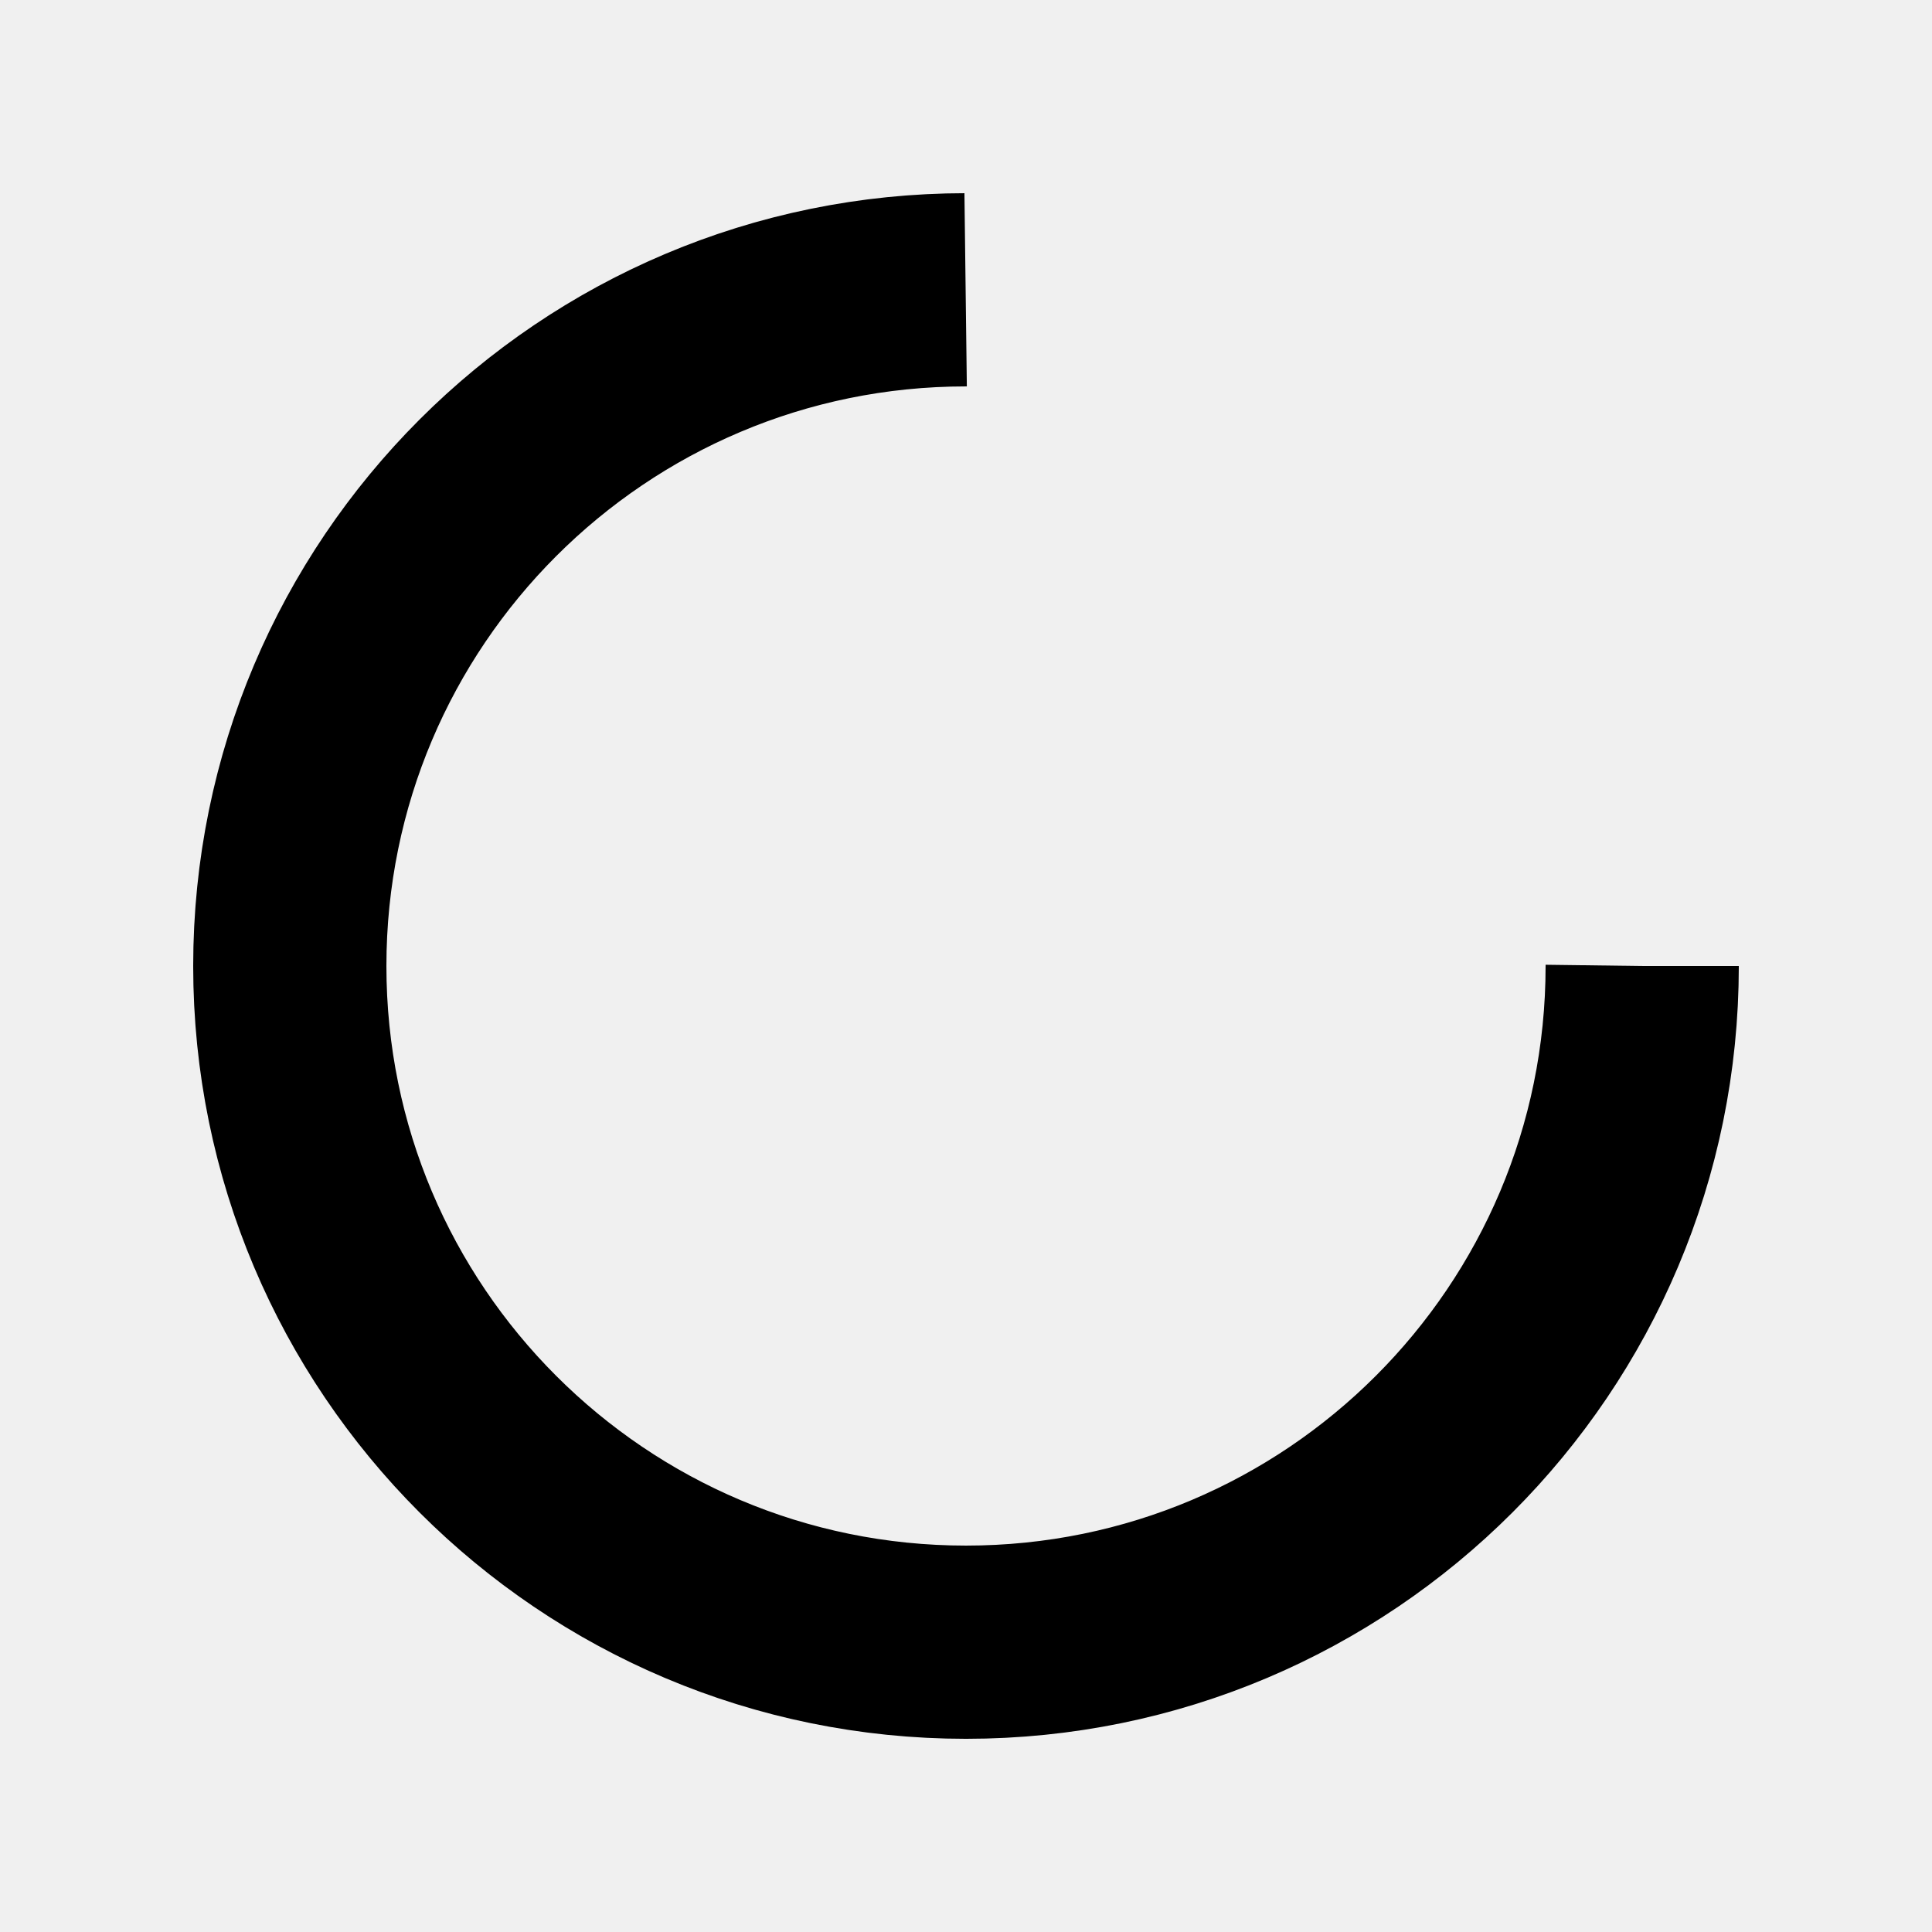
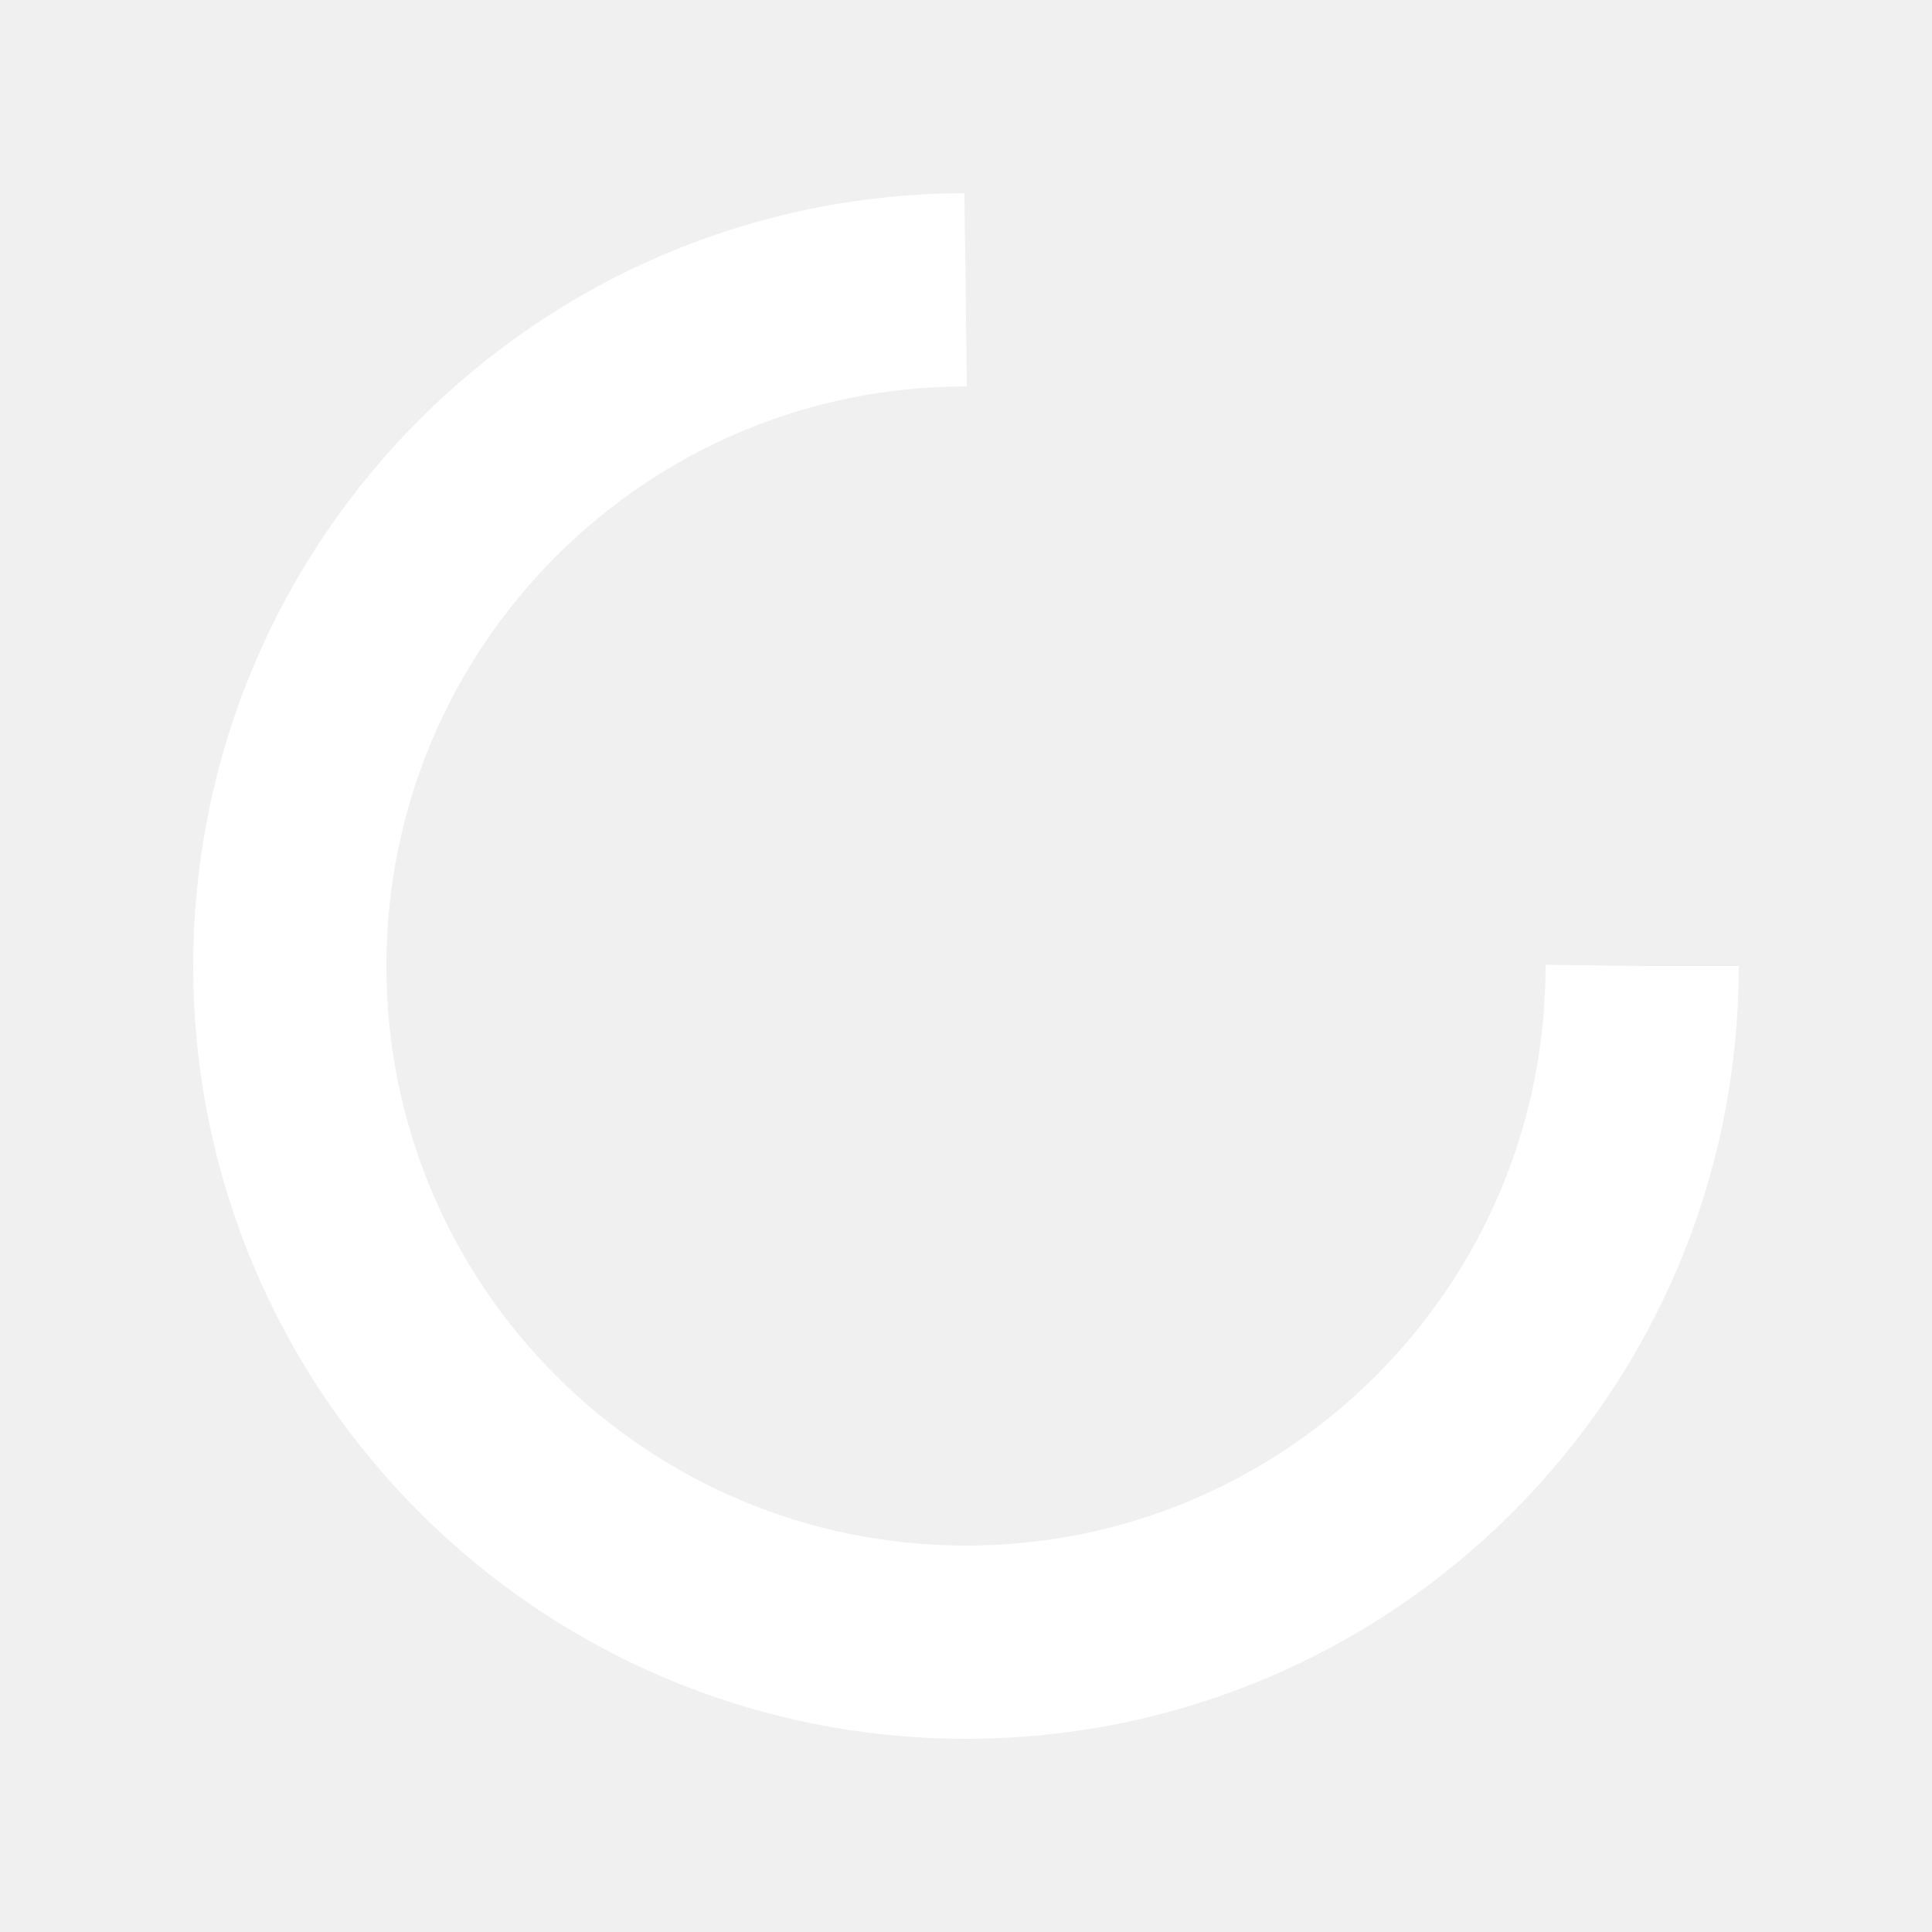
<svg xmlns="http://www.w3.org/2000/svg" style="margin: auto; background: none; display: block; shape-rendering: auto;" width="200px" height="200px" viewBox="0 0 100 100" preserveAspectRatio="xMidYMid">
-   <circle cx="50" cy="50" fill="none" stroke="#000000" stroke-width="10" r="35" stroke-dasharray="164.934 56.978">
+   <circle cx="50" cy="50" fill="none" stroke="#ffffff" stroke-width="10" r="35" stroke-dasharray="164.934 56.978">
    <animateTransform attributeName="transform" type="rotate" repeatCount="indefinite" dur="1.02s" values="0 50 50;360 50 50" keyTimes="0;1" />
  </circle>
</svg>
